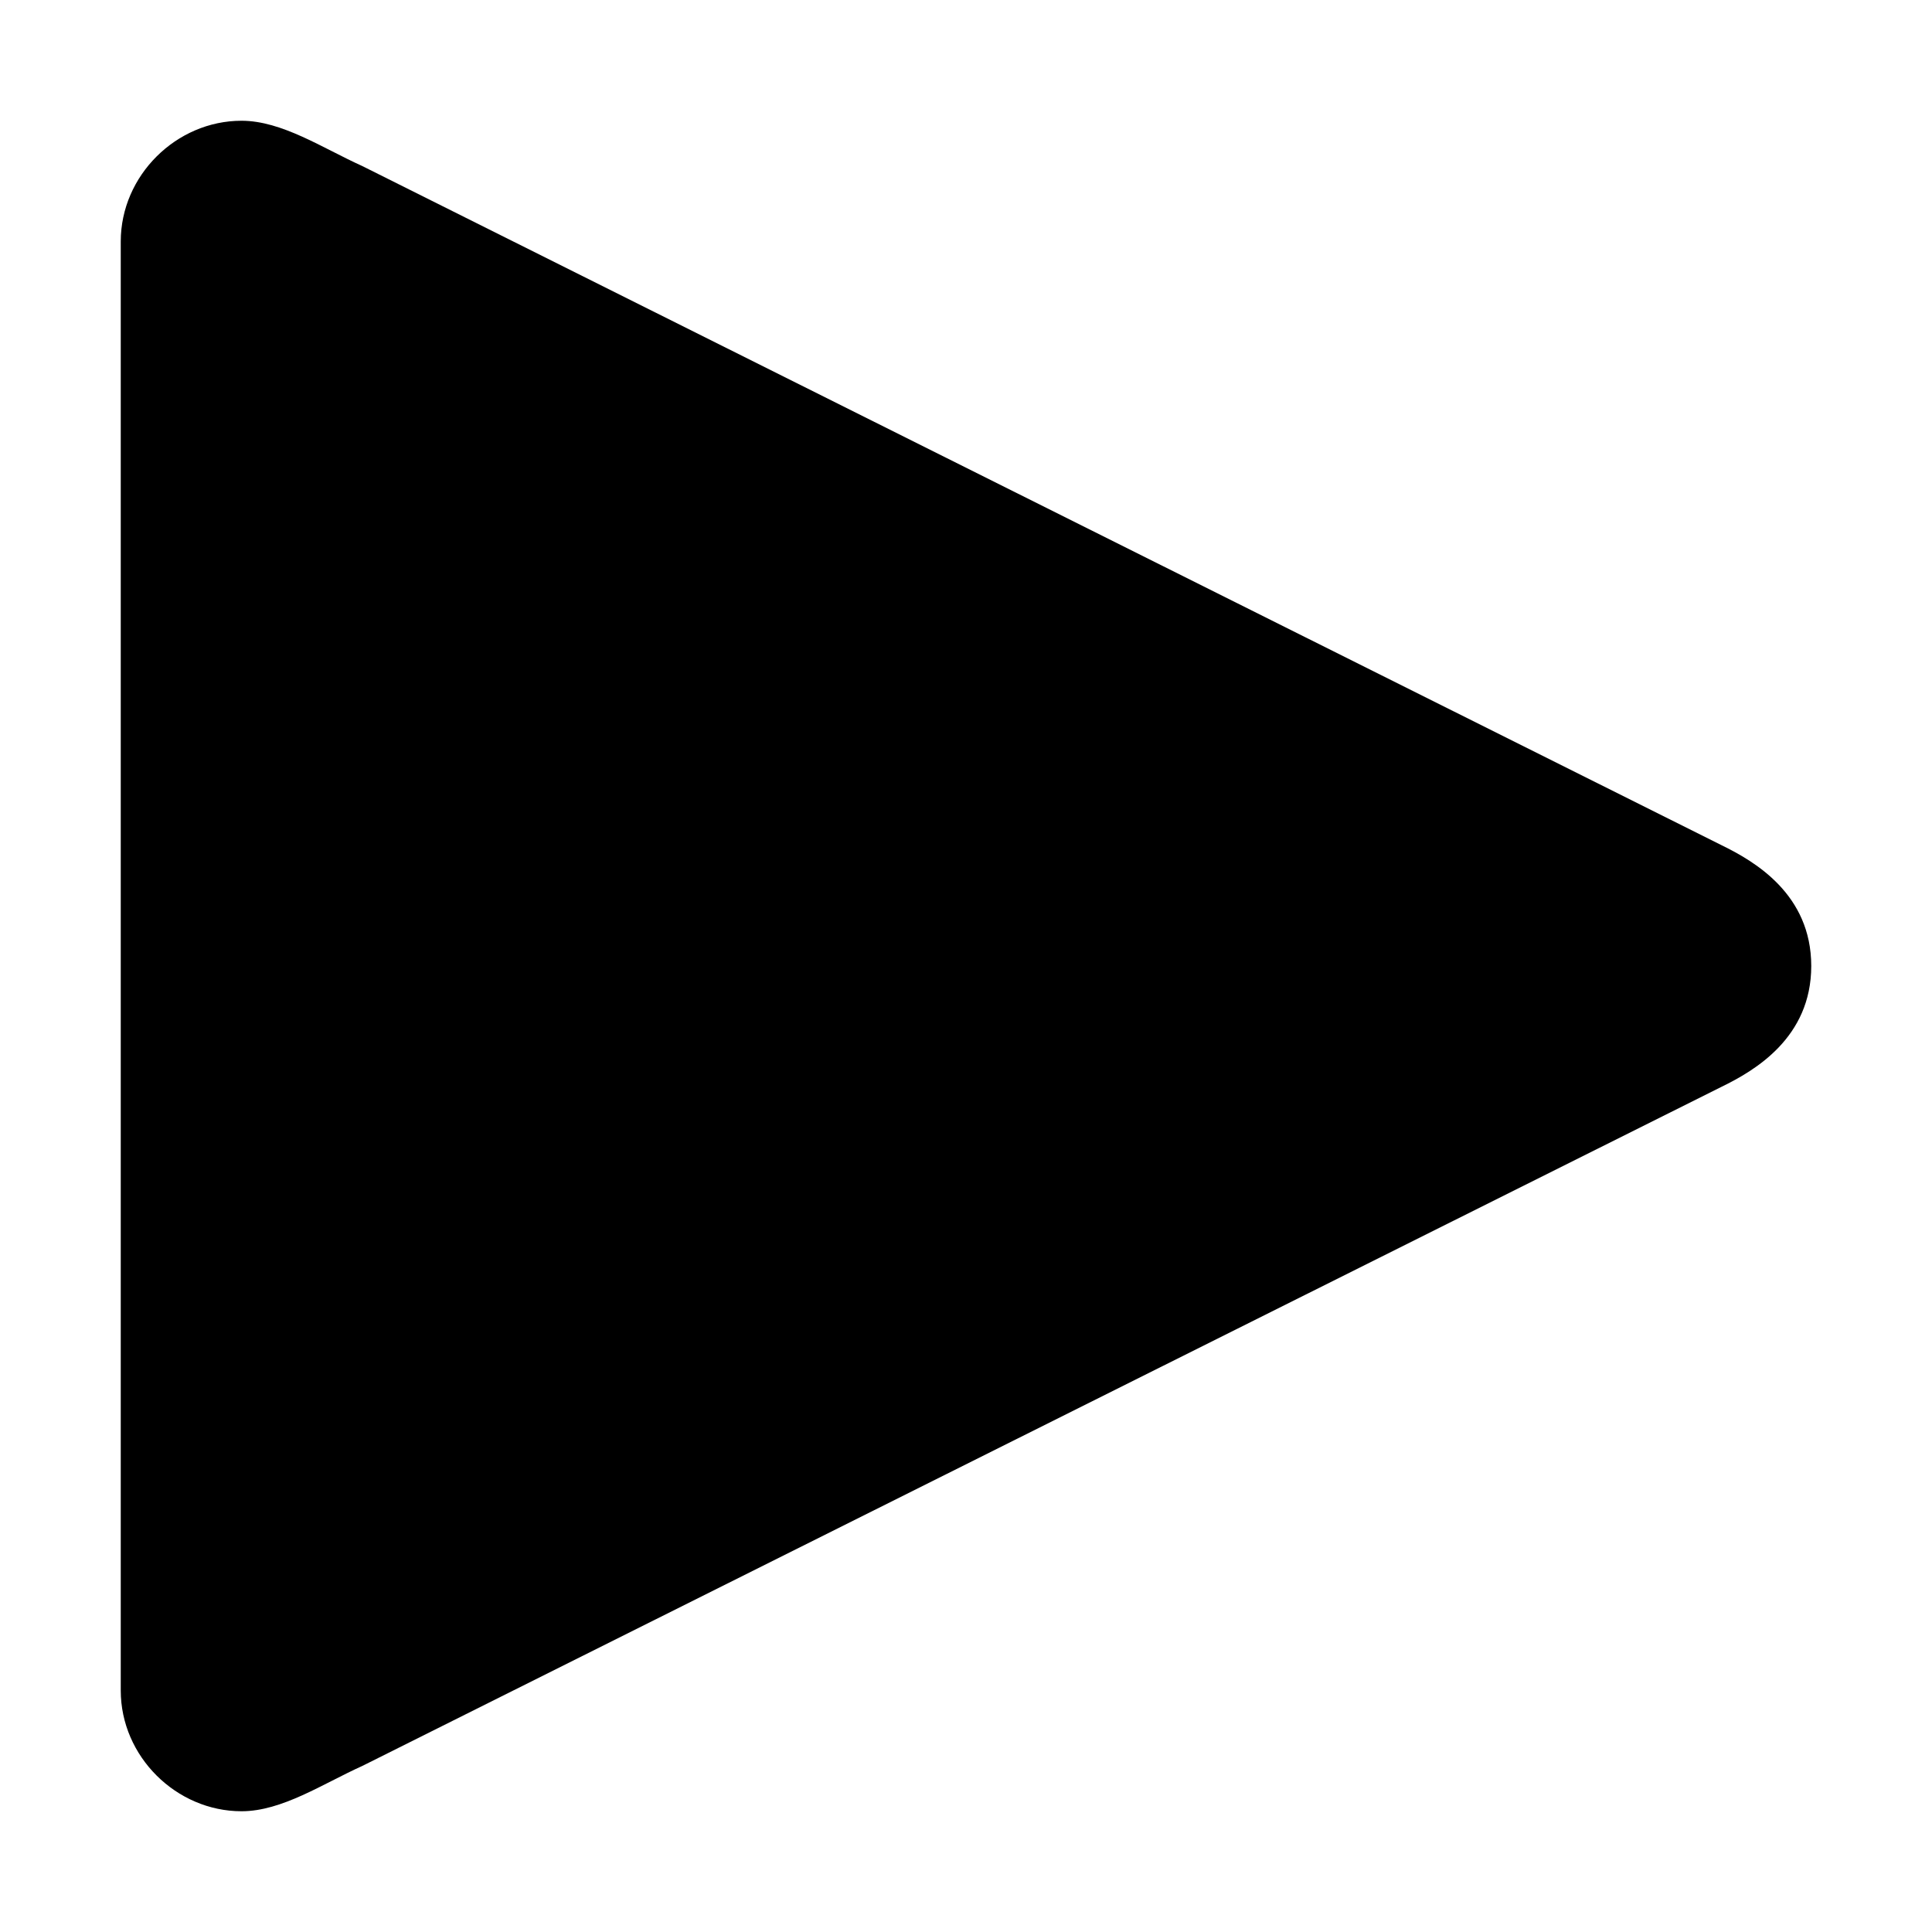
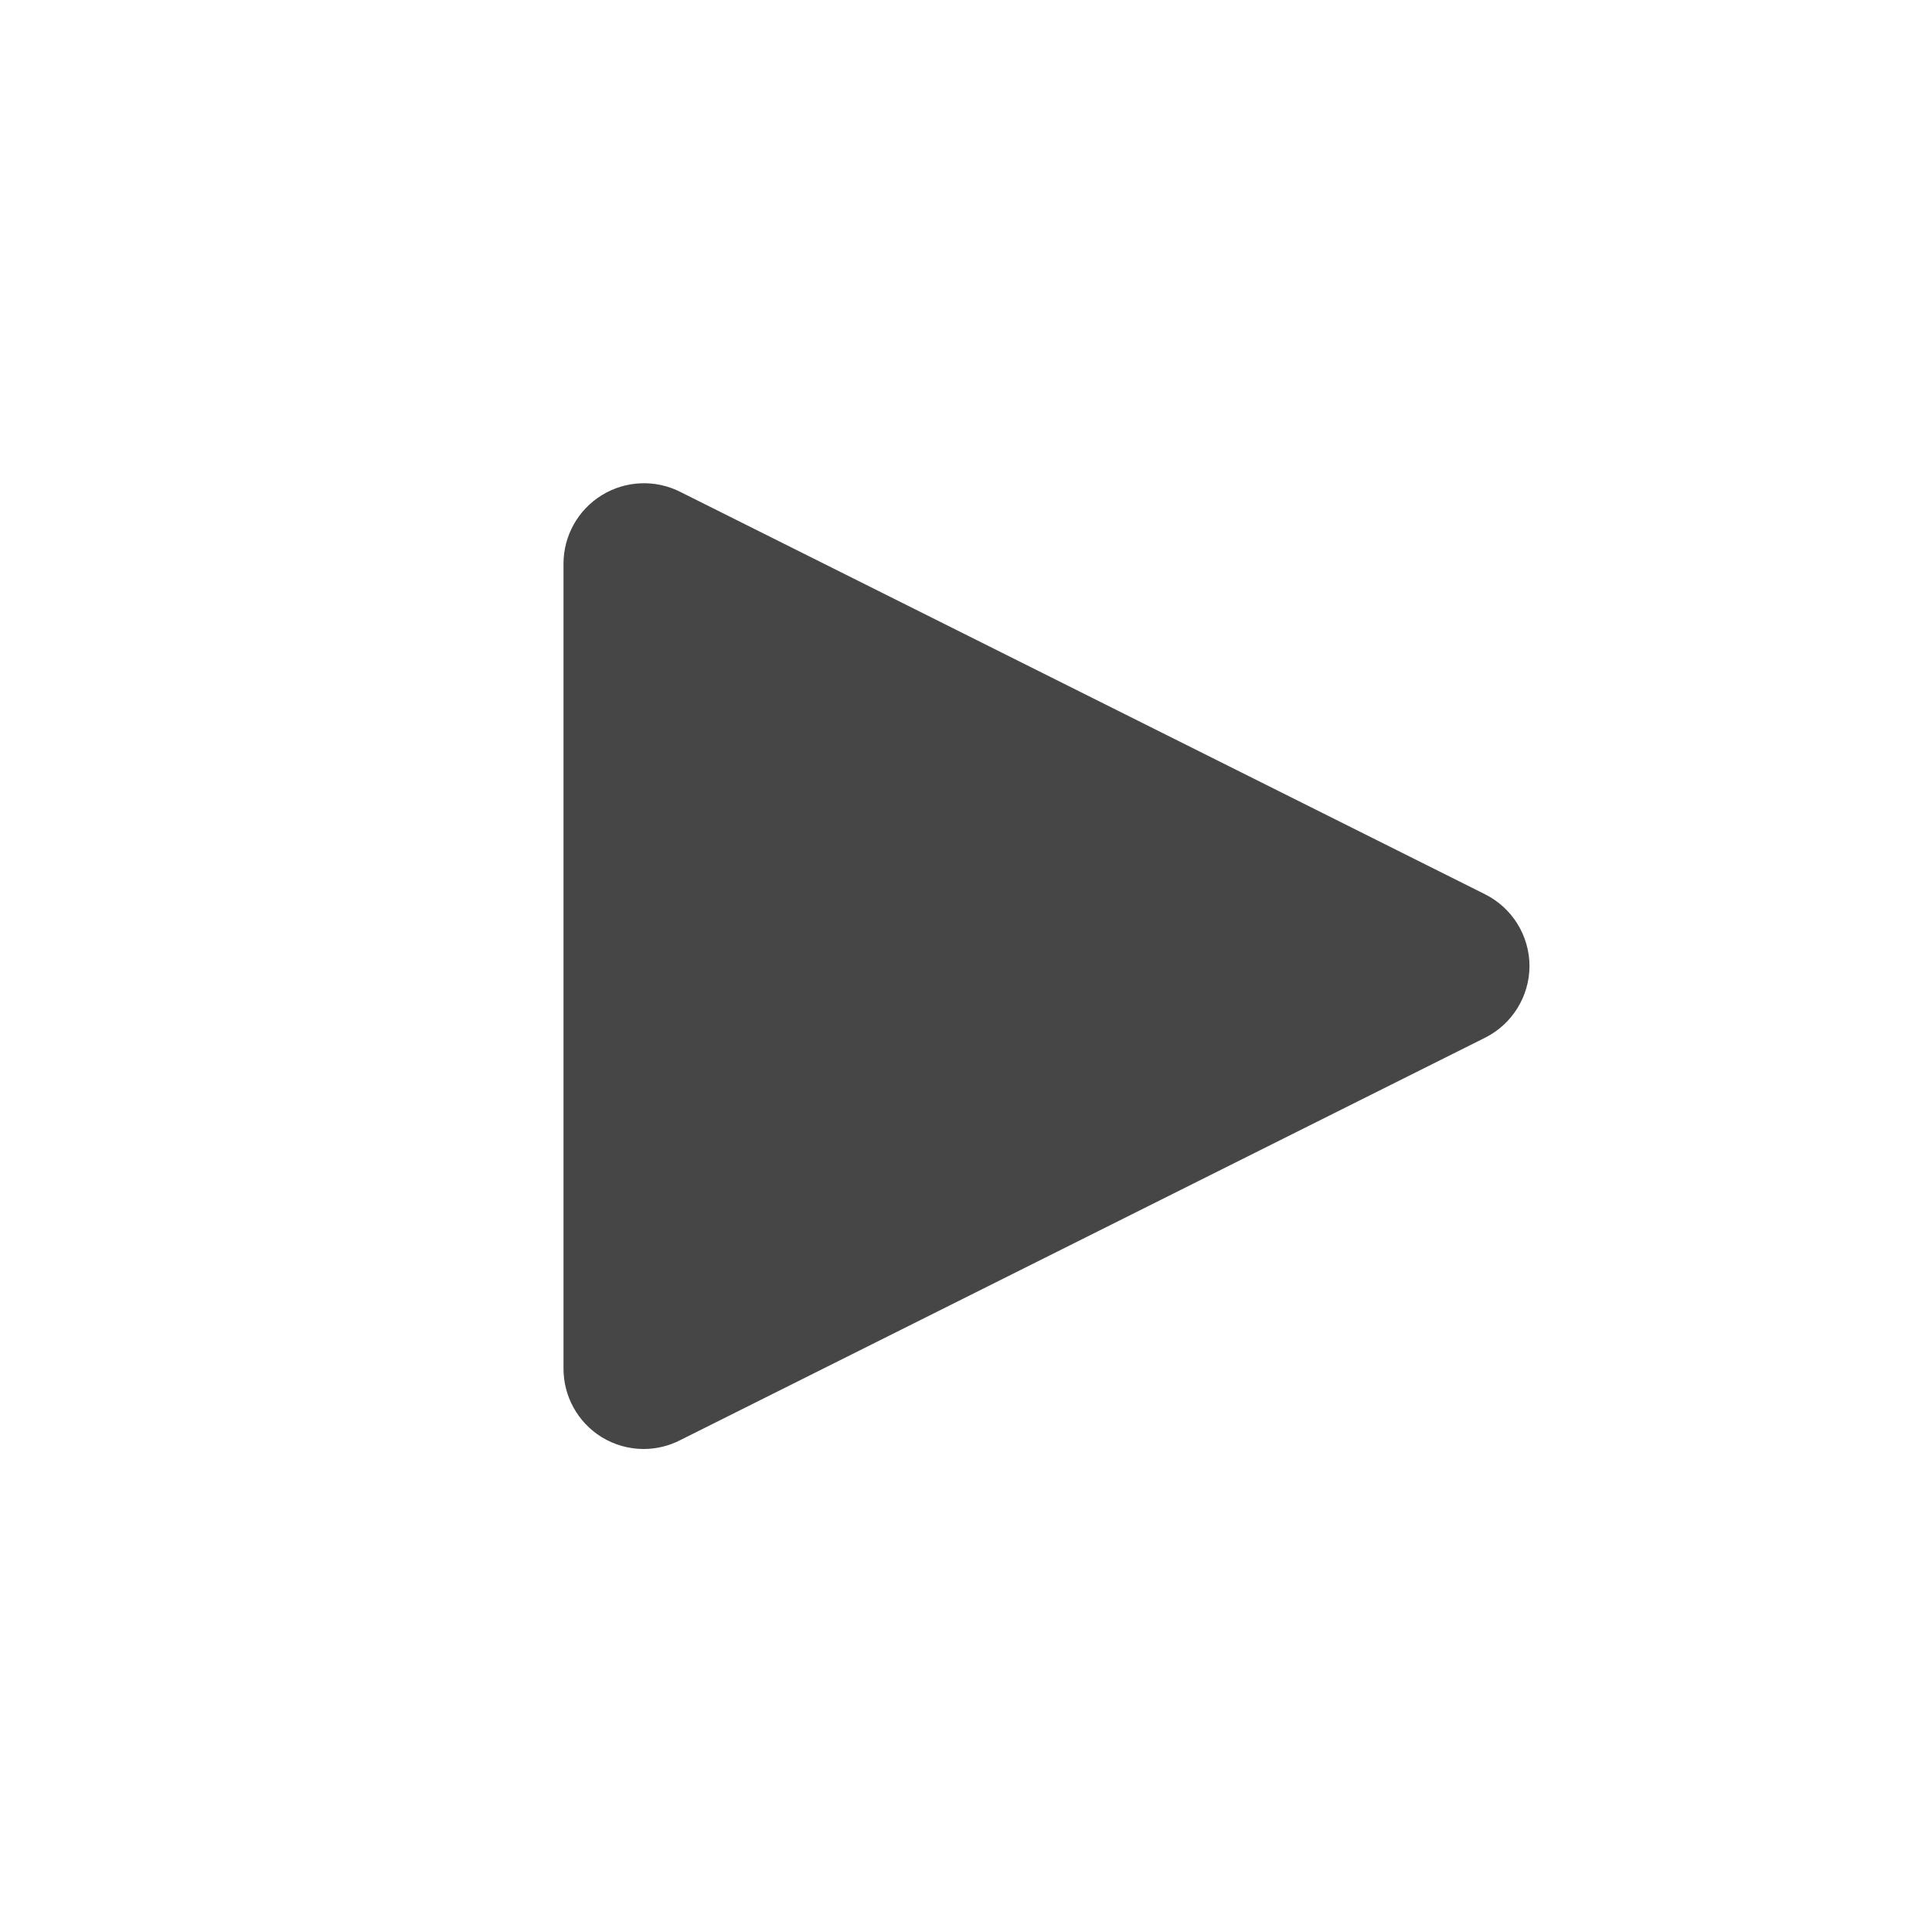
- <svg xmlns="http://www.w3.org/2000/svg" viewBox="0 0 16 16">
-   <path d="M1,14c0,0.547,0.461,1,1,1c0.336,0,0.672-0.227,1-0.375L14.258,9C14.531,8.867,15,8.594,15,8s-0.469-0.867-0.742-1L3,1.375  C2.672,1.227,2.336,1,2,1C1.461,1,1,1.453,1,2V14z" />
+ <svg xmlns="http://www.w3.org/2000/svg" viewBox="0 0 24 24">
+   <path d="M19,12a1,1,0,0,1-.55.89l-10,5A1,1,0,0,1,8,18a1,1,0,0,1-.53-.15A1,1,0,0,1,7,17V7a1,1,0,0,1,1.45-.89l10,5A1,1,0,0,1,19,12Z" fill="#464646" />
</svg>
